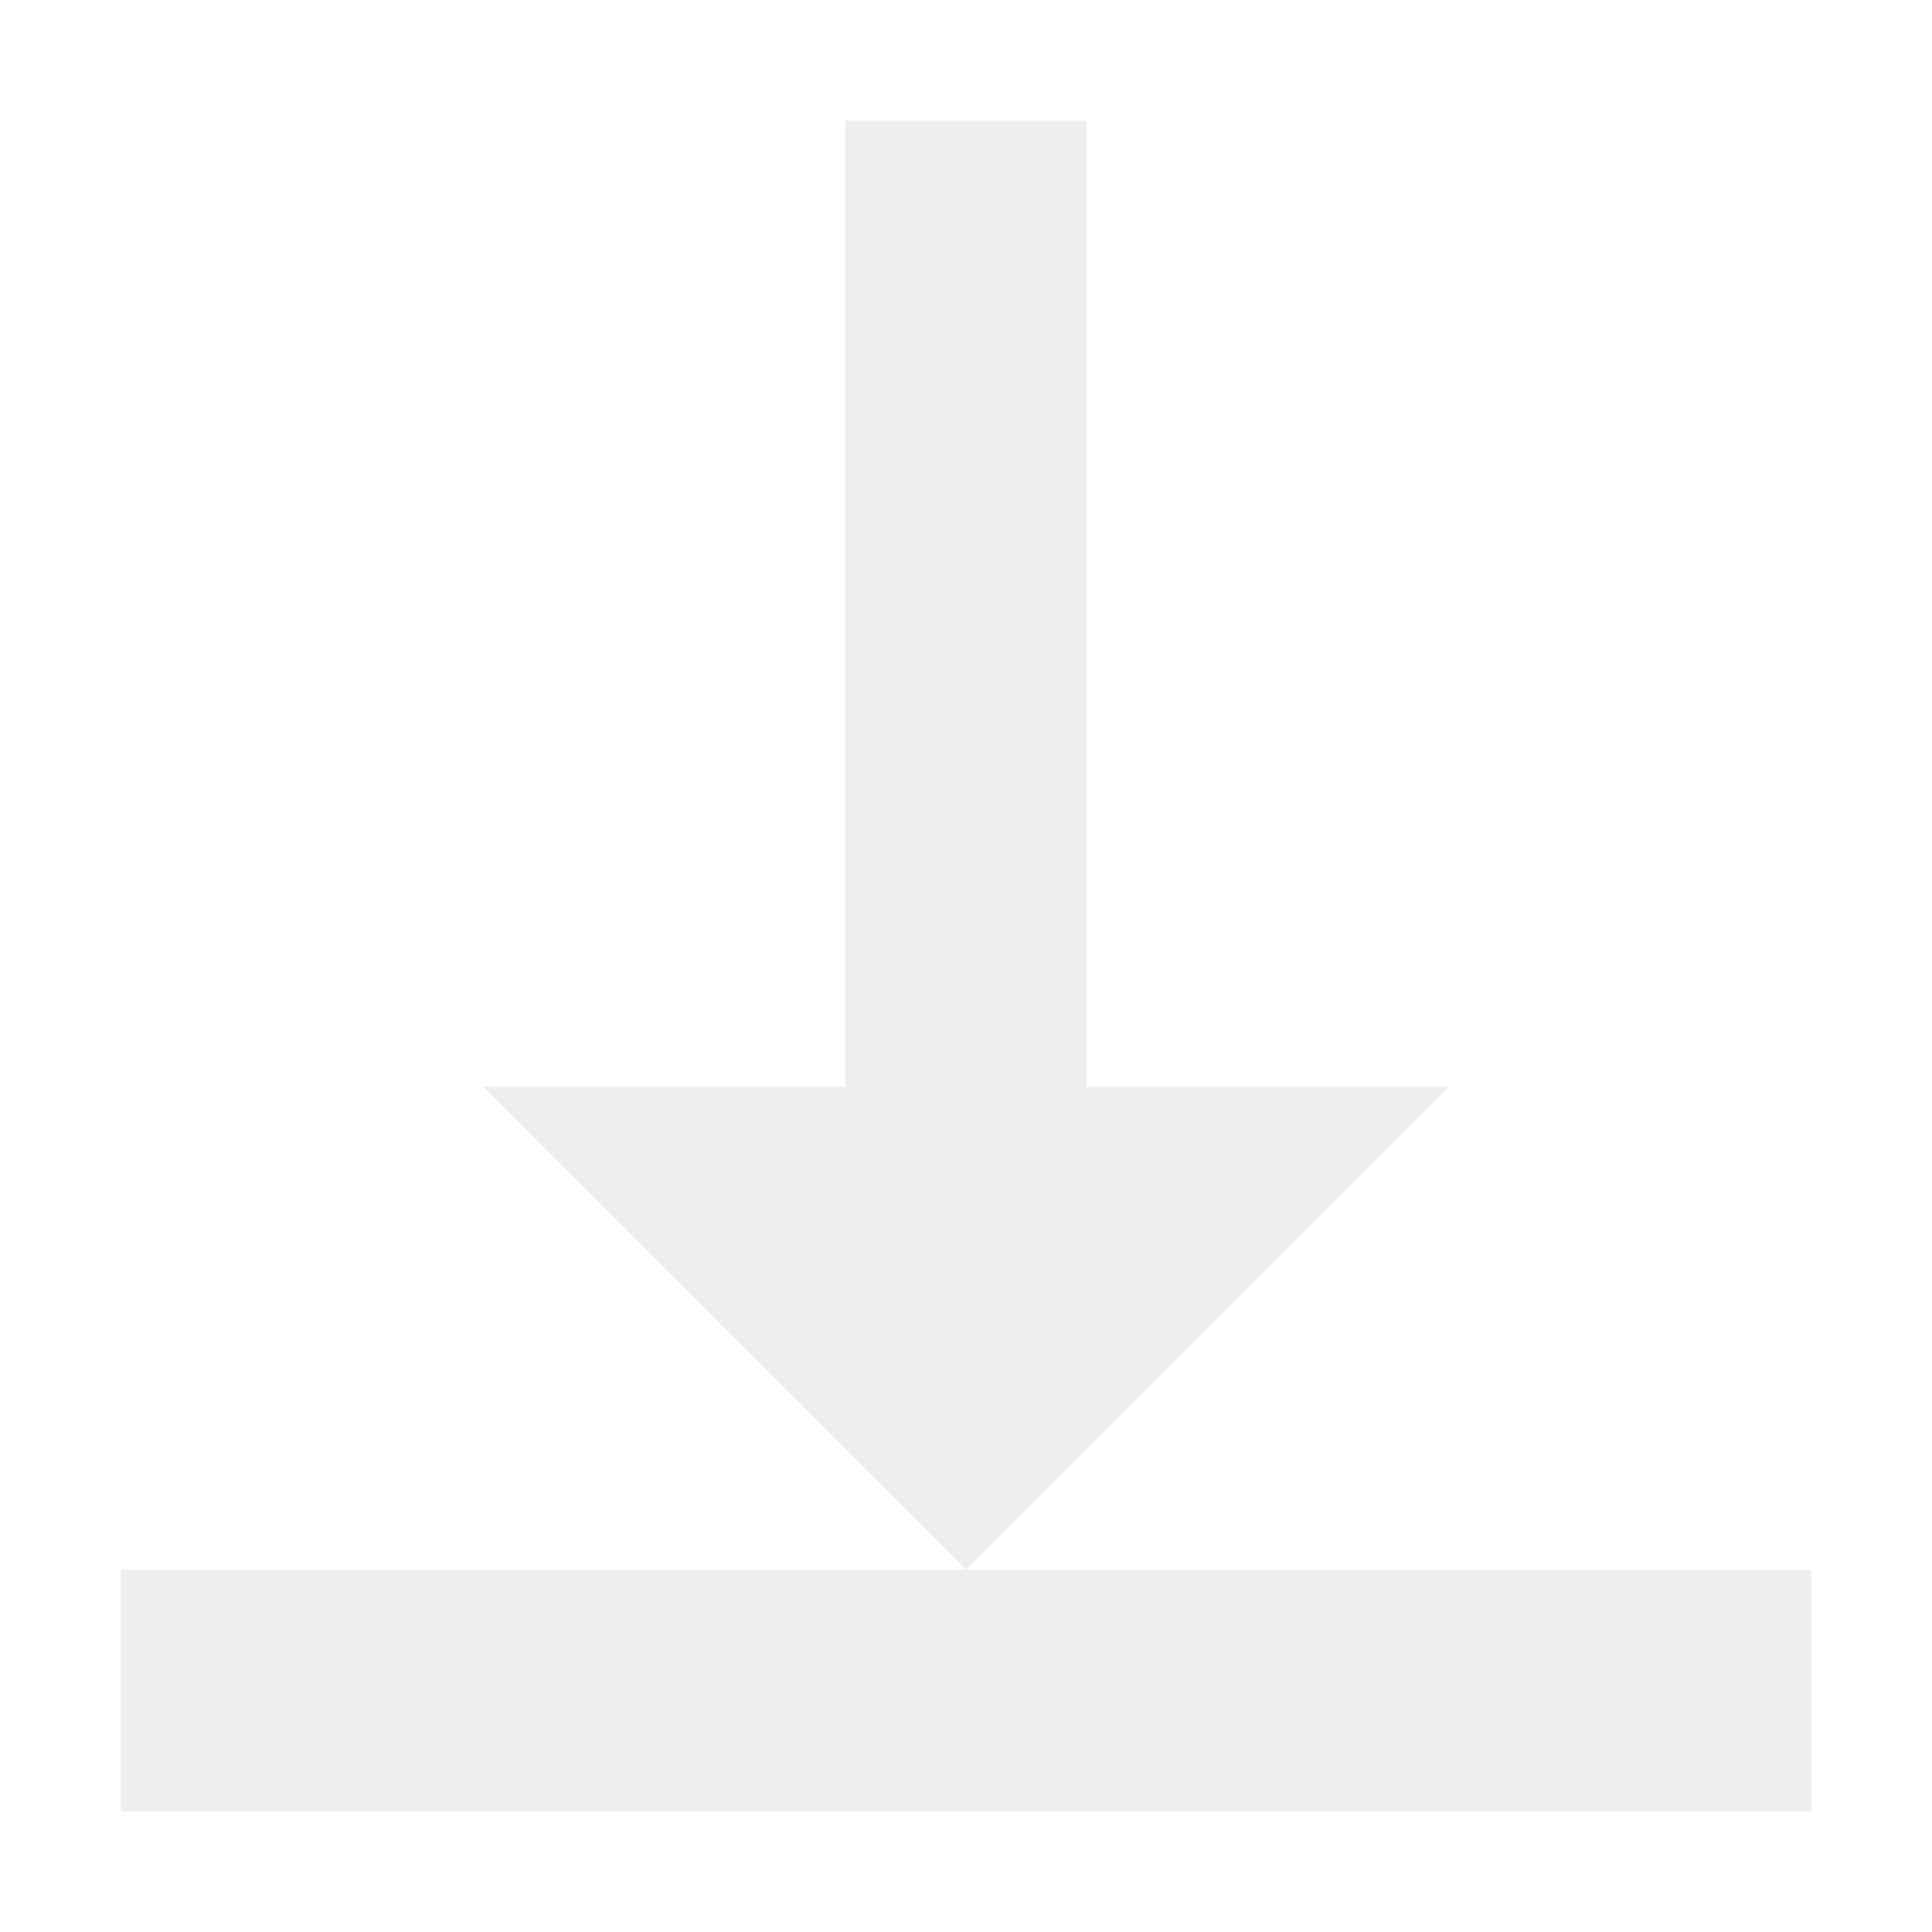
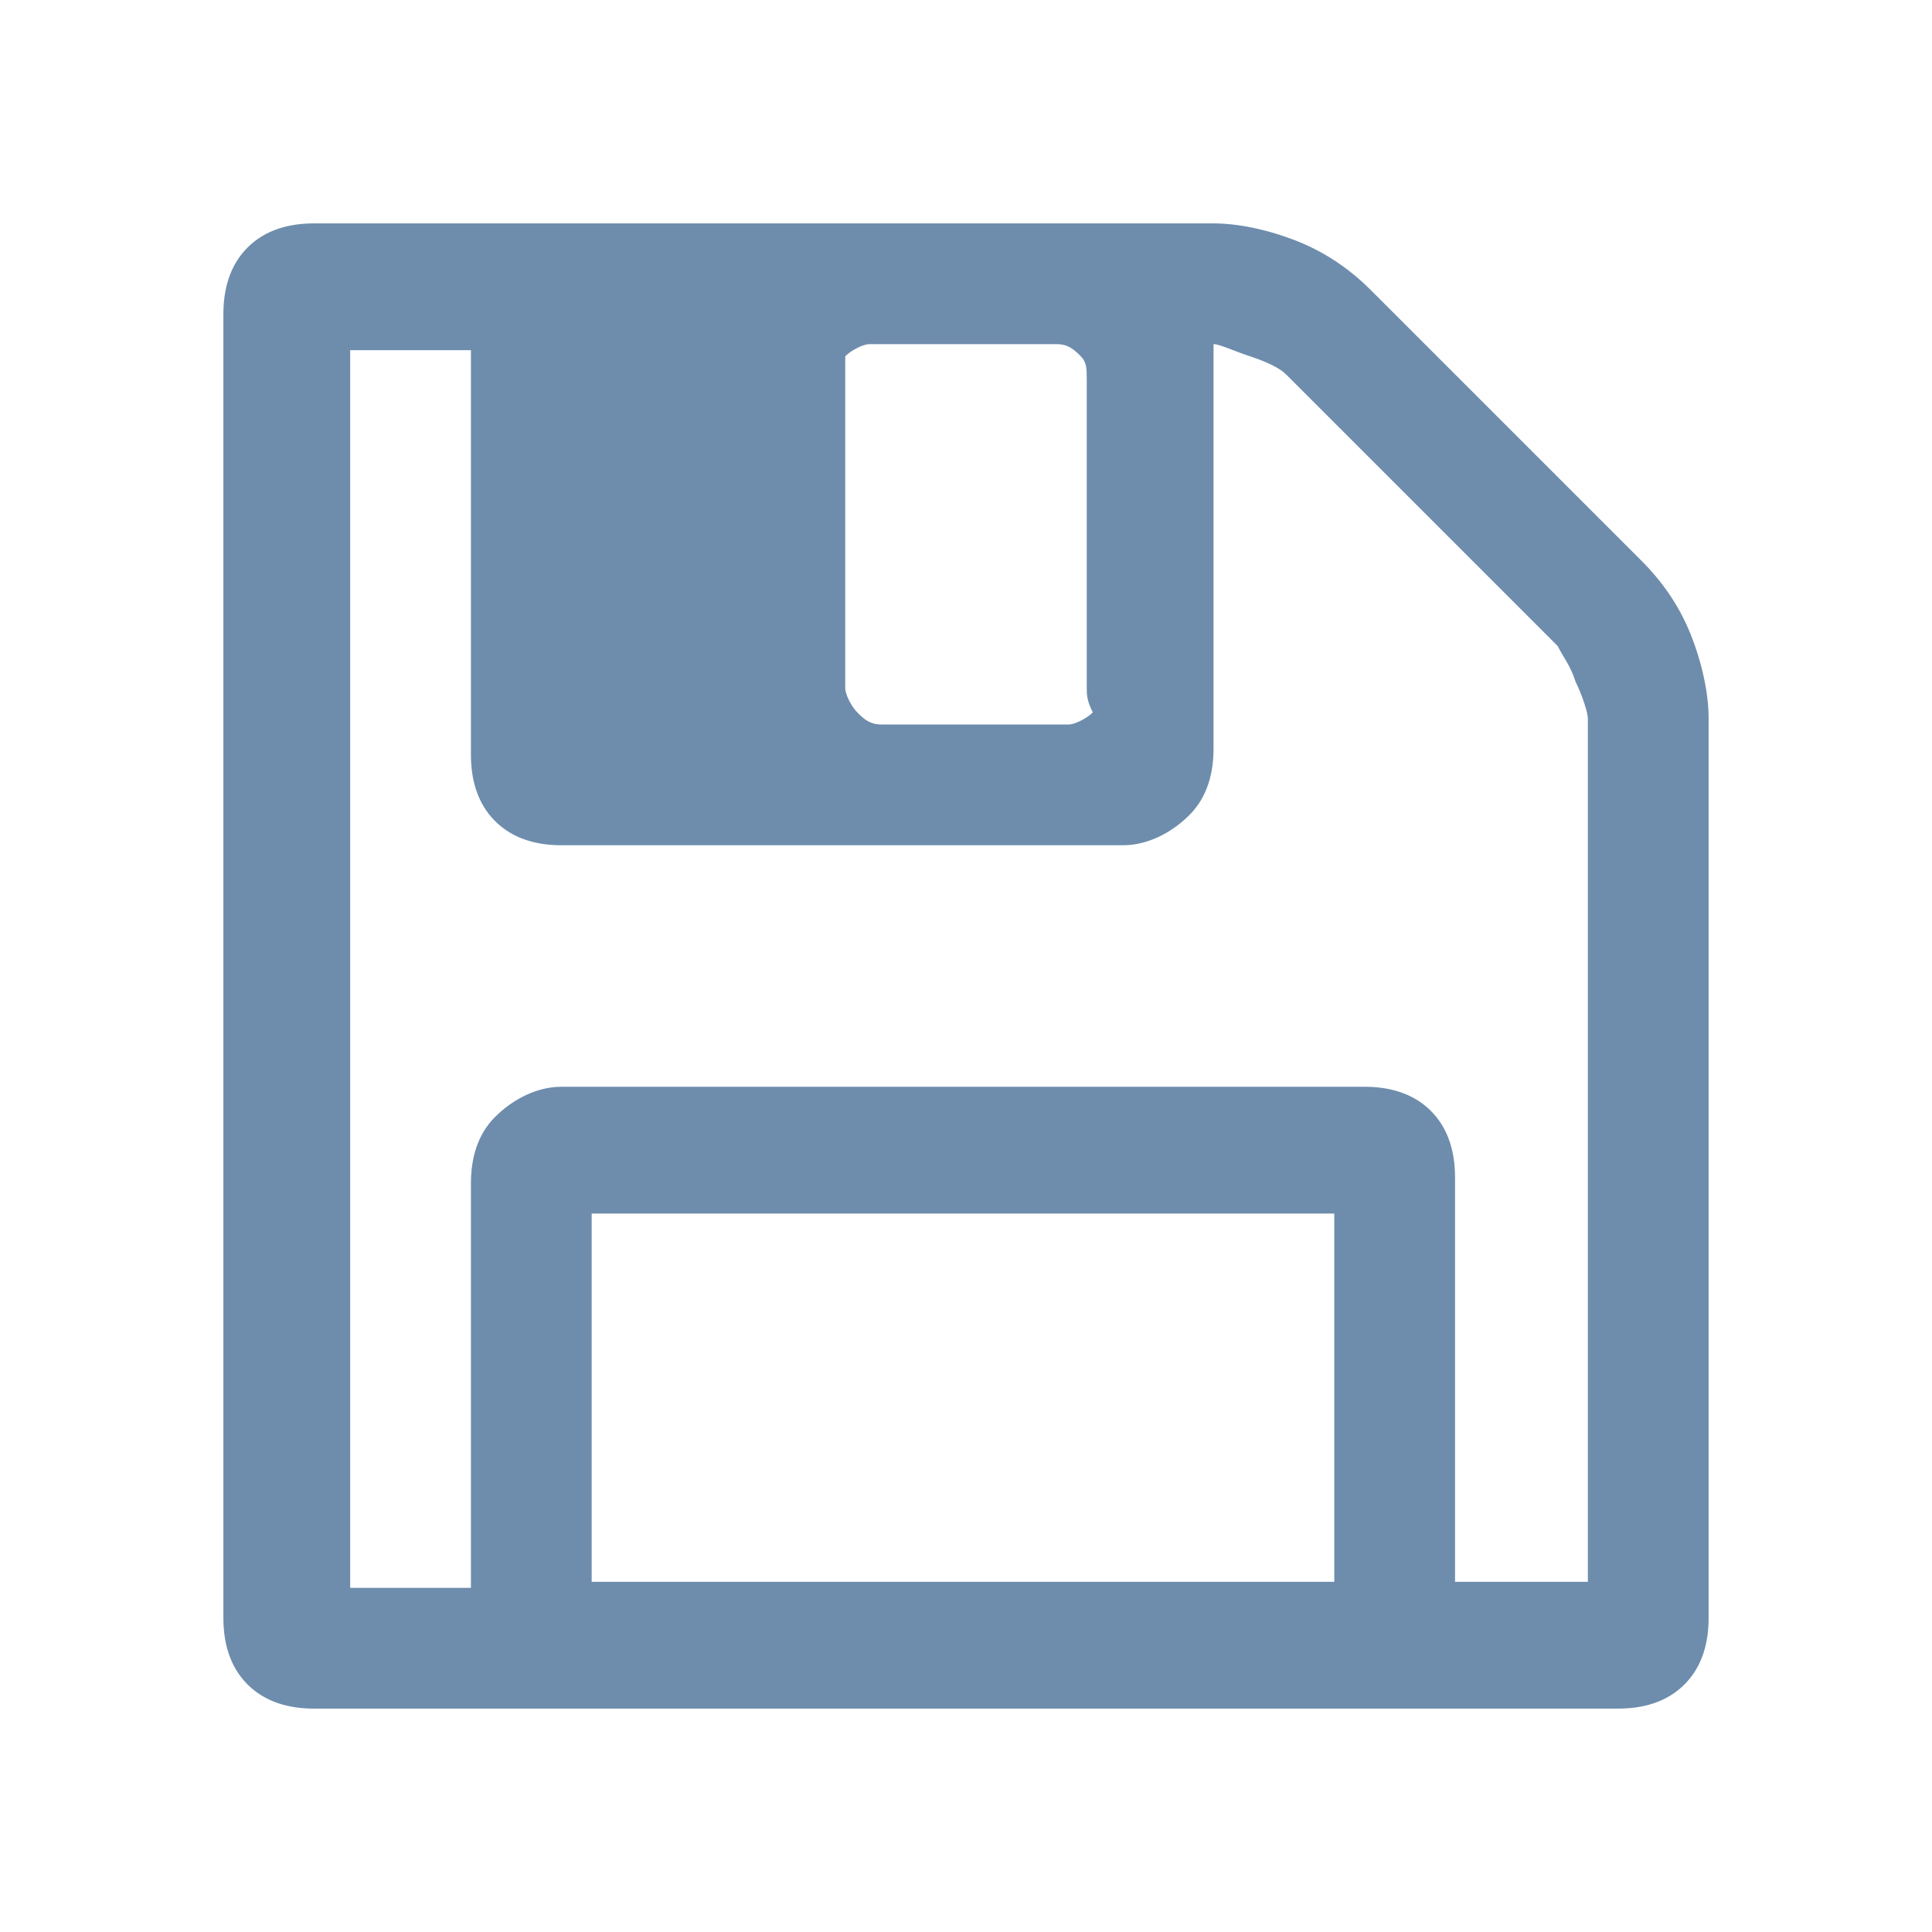
- <svg xmlns="http://www.w3.org/2000/svg" width="16" height="16" version="1.1" viewBox="0 0 16 16">
-   <g id="surface1">
-     <defs>
-       <style id="current-color-scheme" type="text/css">.ColorScheme-Text{color:#eee}</style>
-     </defs>
-     <path style="fill:currentColor" d="M 7 1 L 7 9 L 4 9 L 8 13 L 12 9 L 9 9 L 9 1 Z M 8 13 L 1 13 L 1 15 L 15 15 L 15 13 Z M 8 13" class="ColorScheme-Text" />
-   </g>
+ <svg xmlns="http://www.w3.org/2000/svg" viewBox="0 0 32 32">
+   <path fill="#6e8dad" d="M28.3 11.9v14.9c0 .4-.1.8-.4 1.1-.3.3-.7.4-1.1.4H5.2c-.4 0-.8-.1-1.1-.4-.3-.3-.4-.7-.4-1.1V5.2c0-.4.1-.8.4-1.1.3-.3.7-.4 1.1-.4h14.9c.4 0 .9.1 1.4.3.5.2.9.5 1.2.8l4.5 4.5c.3.3.6.7.8 1.2.2.5.3 1 .3 1.4zm-4.1 14.3h2.1V11.9c0-.1-.1-.4-.2-.6-.1-.3-.2-.4-.3-.6l-4.5-4.5c-.1-.1-.3-.2-.6-.3-.3-.1-.5-.2-.6-.2v6.7c0 .4-.1.8-.4 1.1-.3.3-.7.5-1.1.5H9.3c-.4 0-.8-.1-1.1-.4-.3-.3-.4-.7-.4-1.1V5.8h-2v20.5h2v-6.7c0-.4.1-.8.4-1.1.3-.3.7-.5 1.1-.5h13.3c.4 0 .8.1 1.1.4.3.3.4.7.4 1.1v6.7zm-14.4 0h12.3v-6.1H9.8v6.1zM18 11.4V6.3c0-.2 0-.3-.1-.4-.1-.1-.2-.2-.4-.2h-3.1c-.1 0-.3.1-.4.2v5.5c0 .1.1.3.2.4.1.1.2.2.4.2h3.1c.1 0 .3-.1.4-.2-.1-.2-.1-.3-.1-.4z" />
</svg>
